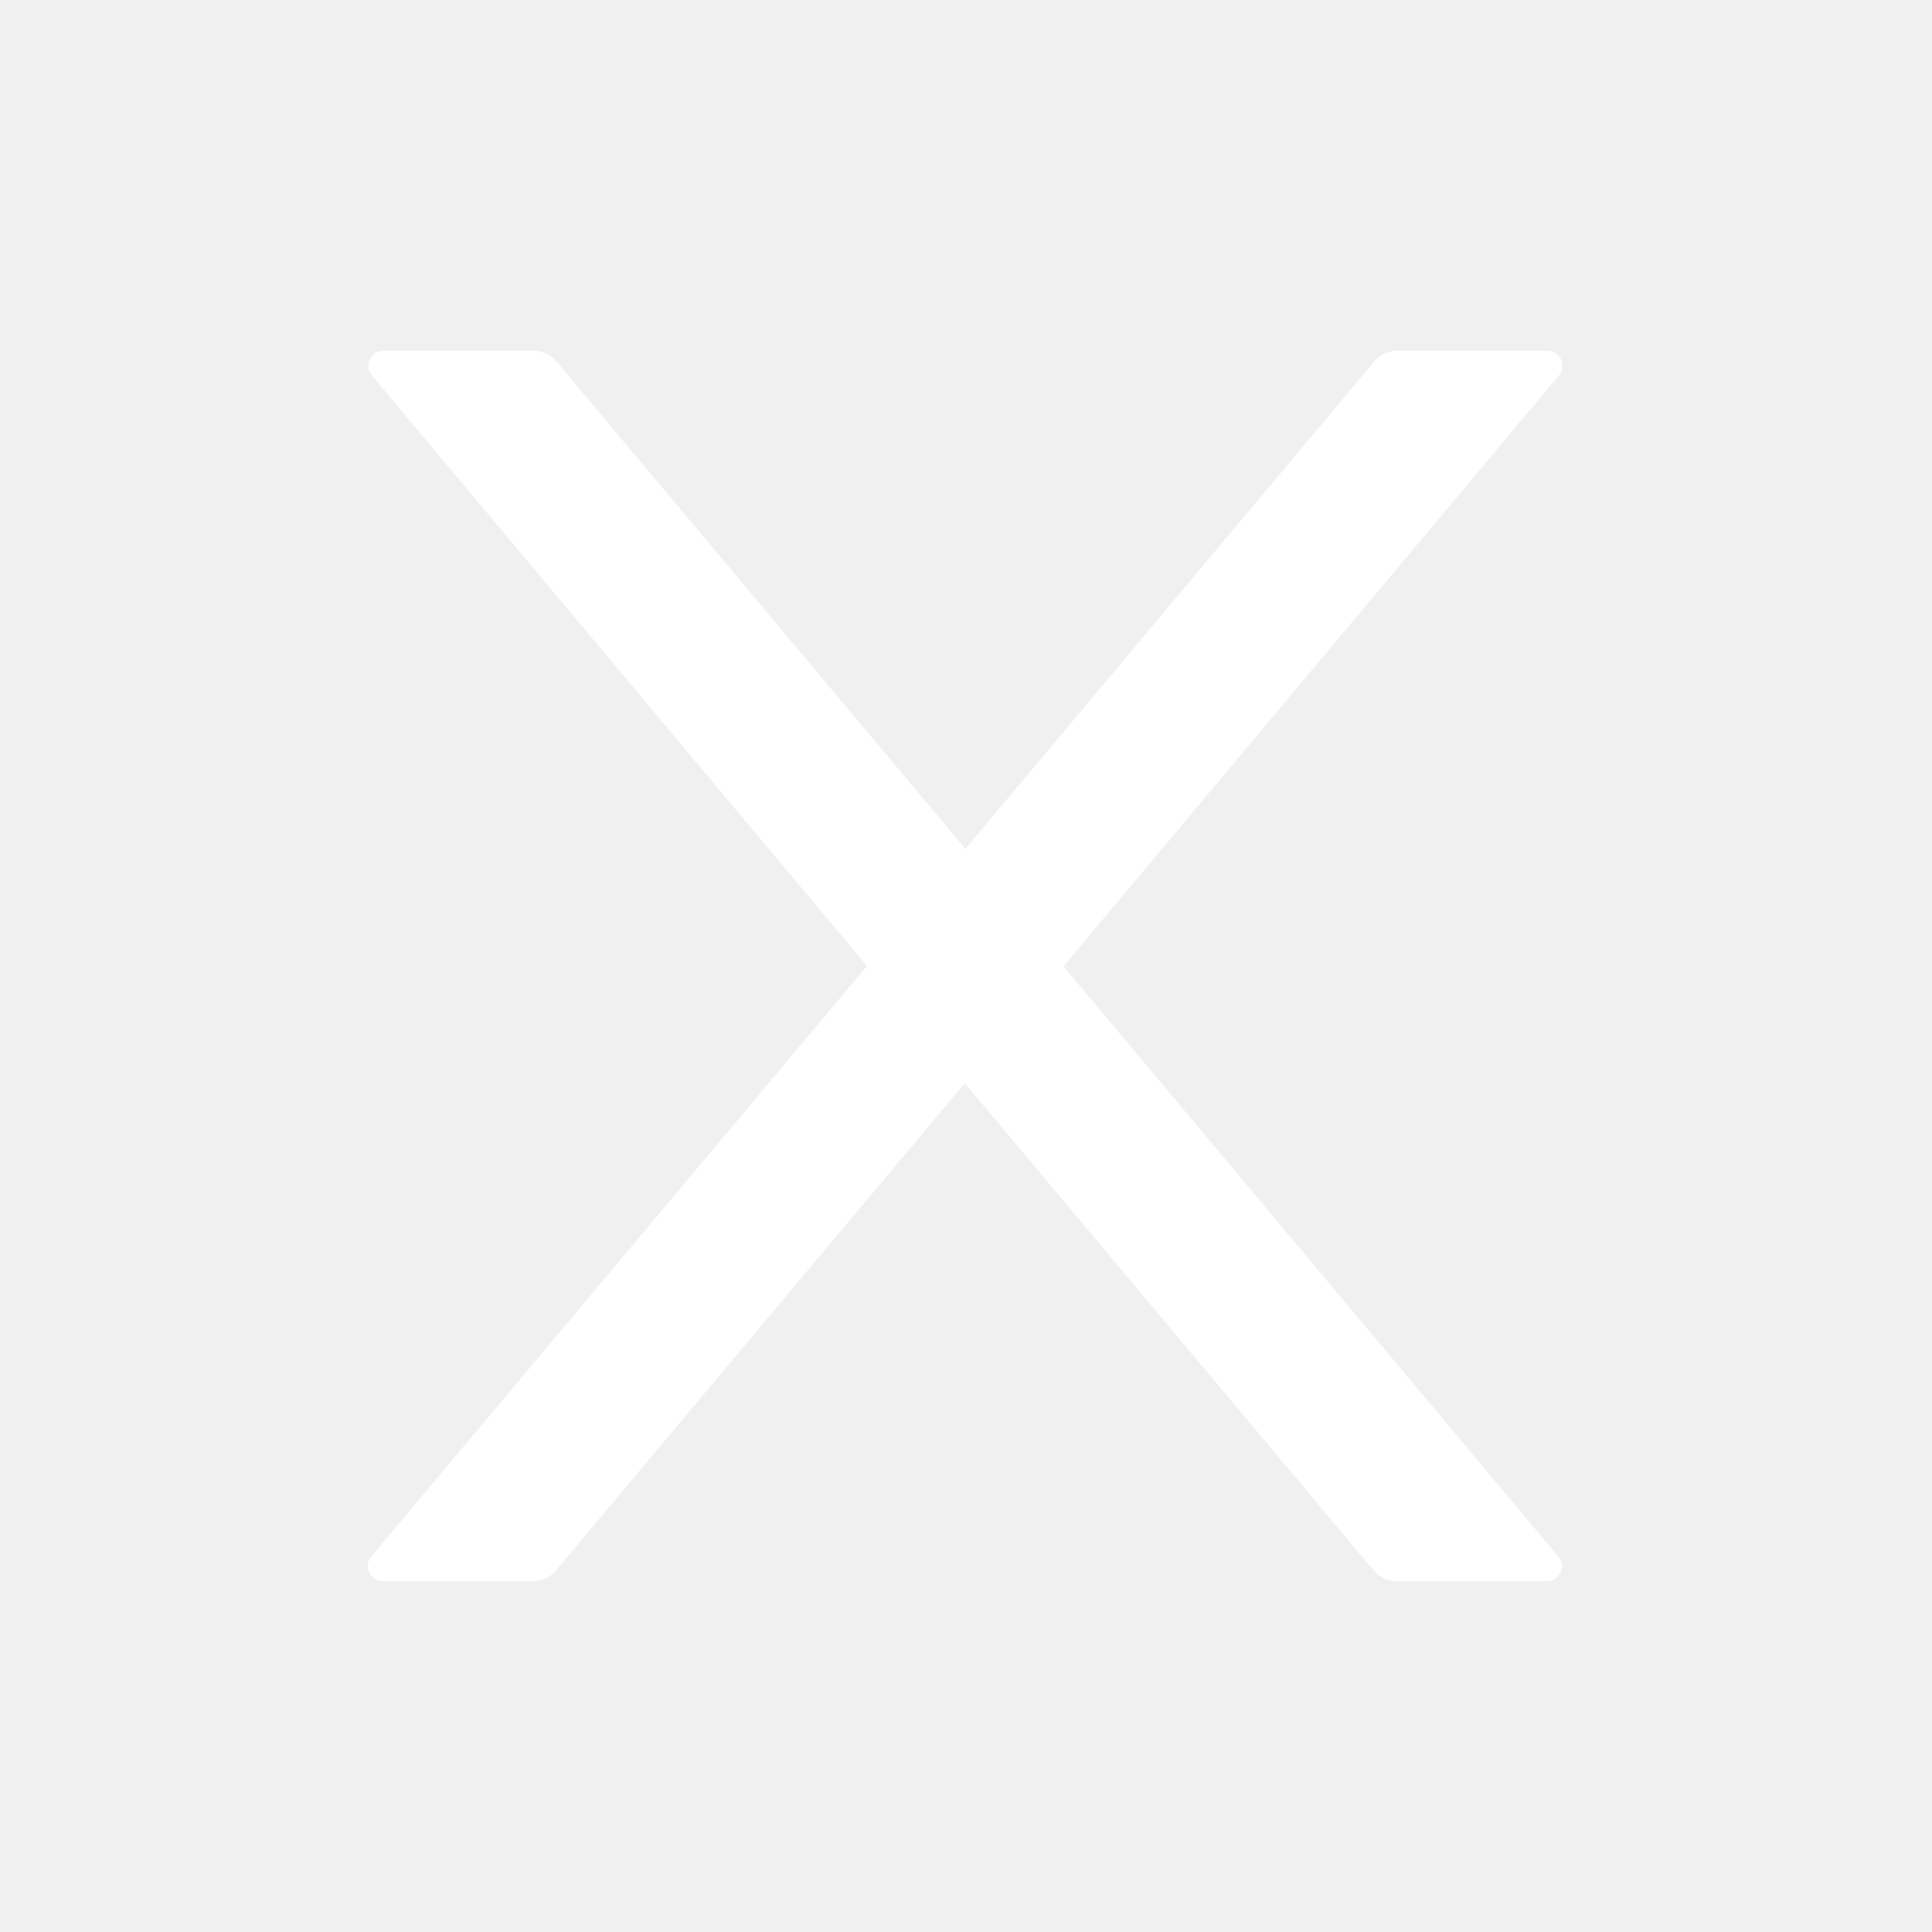
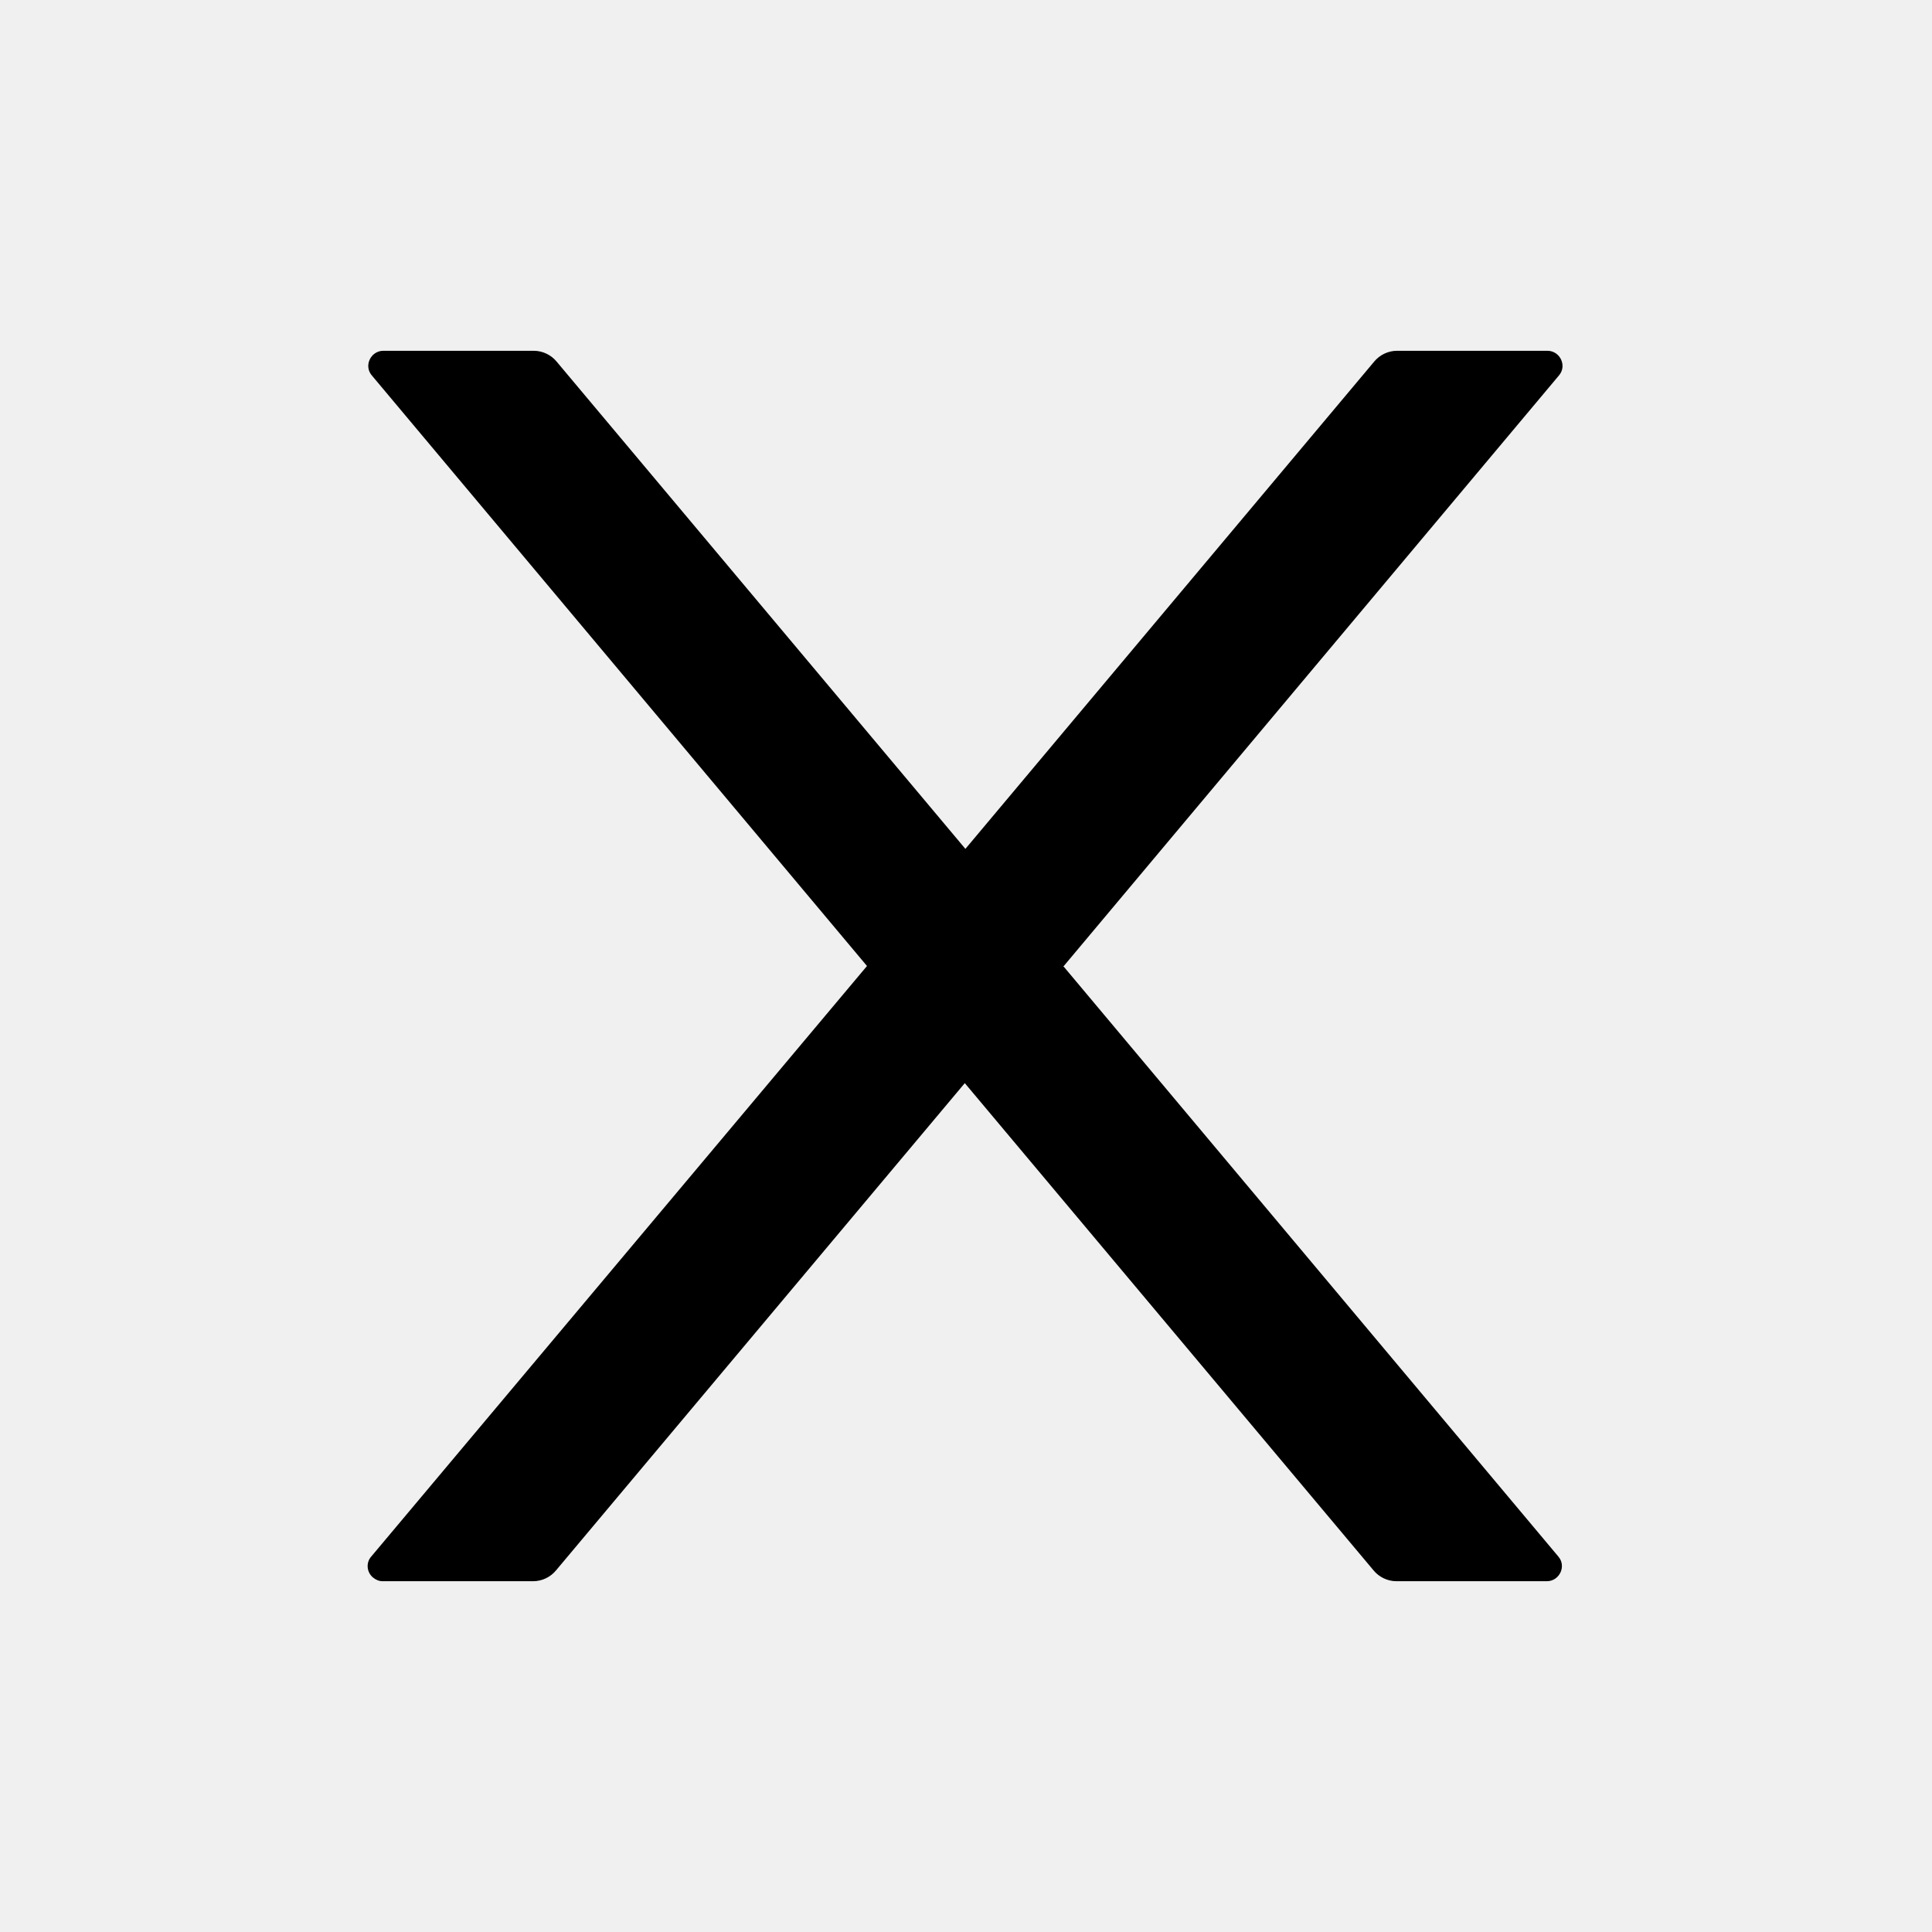
<svg xmlns="http://www.w3.org/2000/svg" id="a" width="32" height="32" viewBox="0 0 32 32">
-   <path fill="white" d="M17.62,16L25.82,6.22c.14-.16,.02-.41-.19-.41h-2.49c-.15,0-.29,.07-.38,.18l-6.77,8.07L9.22,5.99c-.09-.11-.23-.18-.38-.18h-2.49c-.21,0-.33,.25-.19,.41l8.2,9.78L6.15,25.78c-.09,.1-.08,.26,.03,.35,.05,.04,.1,.06,.16,.06h2.49c.15,0,.29-.07,.38-.18l6.77-8.07,6.77,8.07c.09,.11,.23,.18,.38,.18h2.49c.21,0,.33-.25,.19-.41l-8.2-9.78Z" />
+   <path fill="black" d="M17.62,16L25.82,6.22c.14-.16,.02-.41-.19-.41h-2.49c-.15,0-.29,.07-.38,.18l-6.77,8.07L9.22,5.99c-.09-.11-.23-.18-.38-.18h-2.49c-.21,0-.33,.25-.19,.41l8.2,9.78L6.15,25.78c-.09,.1-.08,.26,.03,.35,.05,.04,.1,.06,.16,.06h2.49c.15,0,.29-.07,.38-.18l6.77-8.07,6.77,8.07c.09,.11,.23,.18,.38,.18h2.49c.21,0,.33-.25,.19-.41l-8.2-9.78Z" />
</svg>
